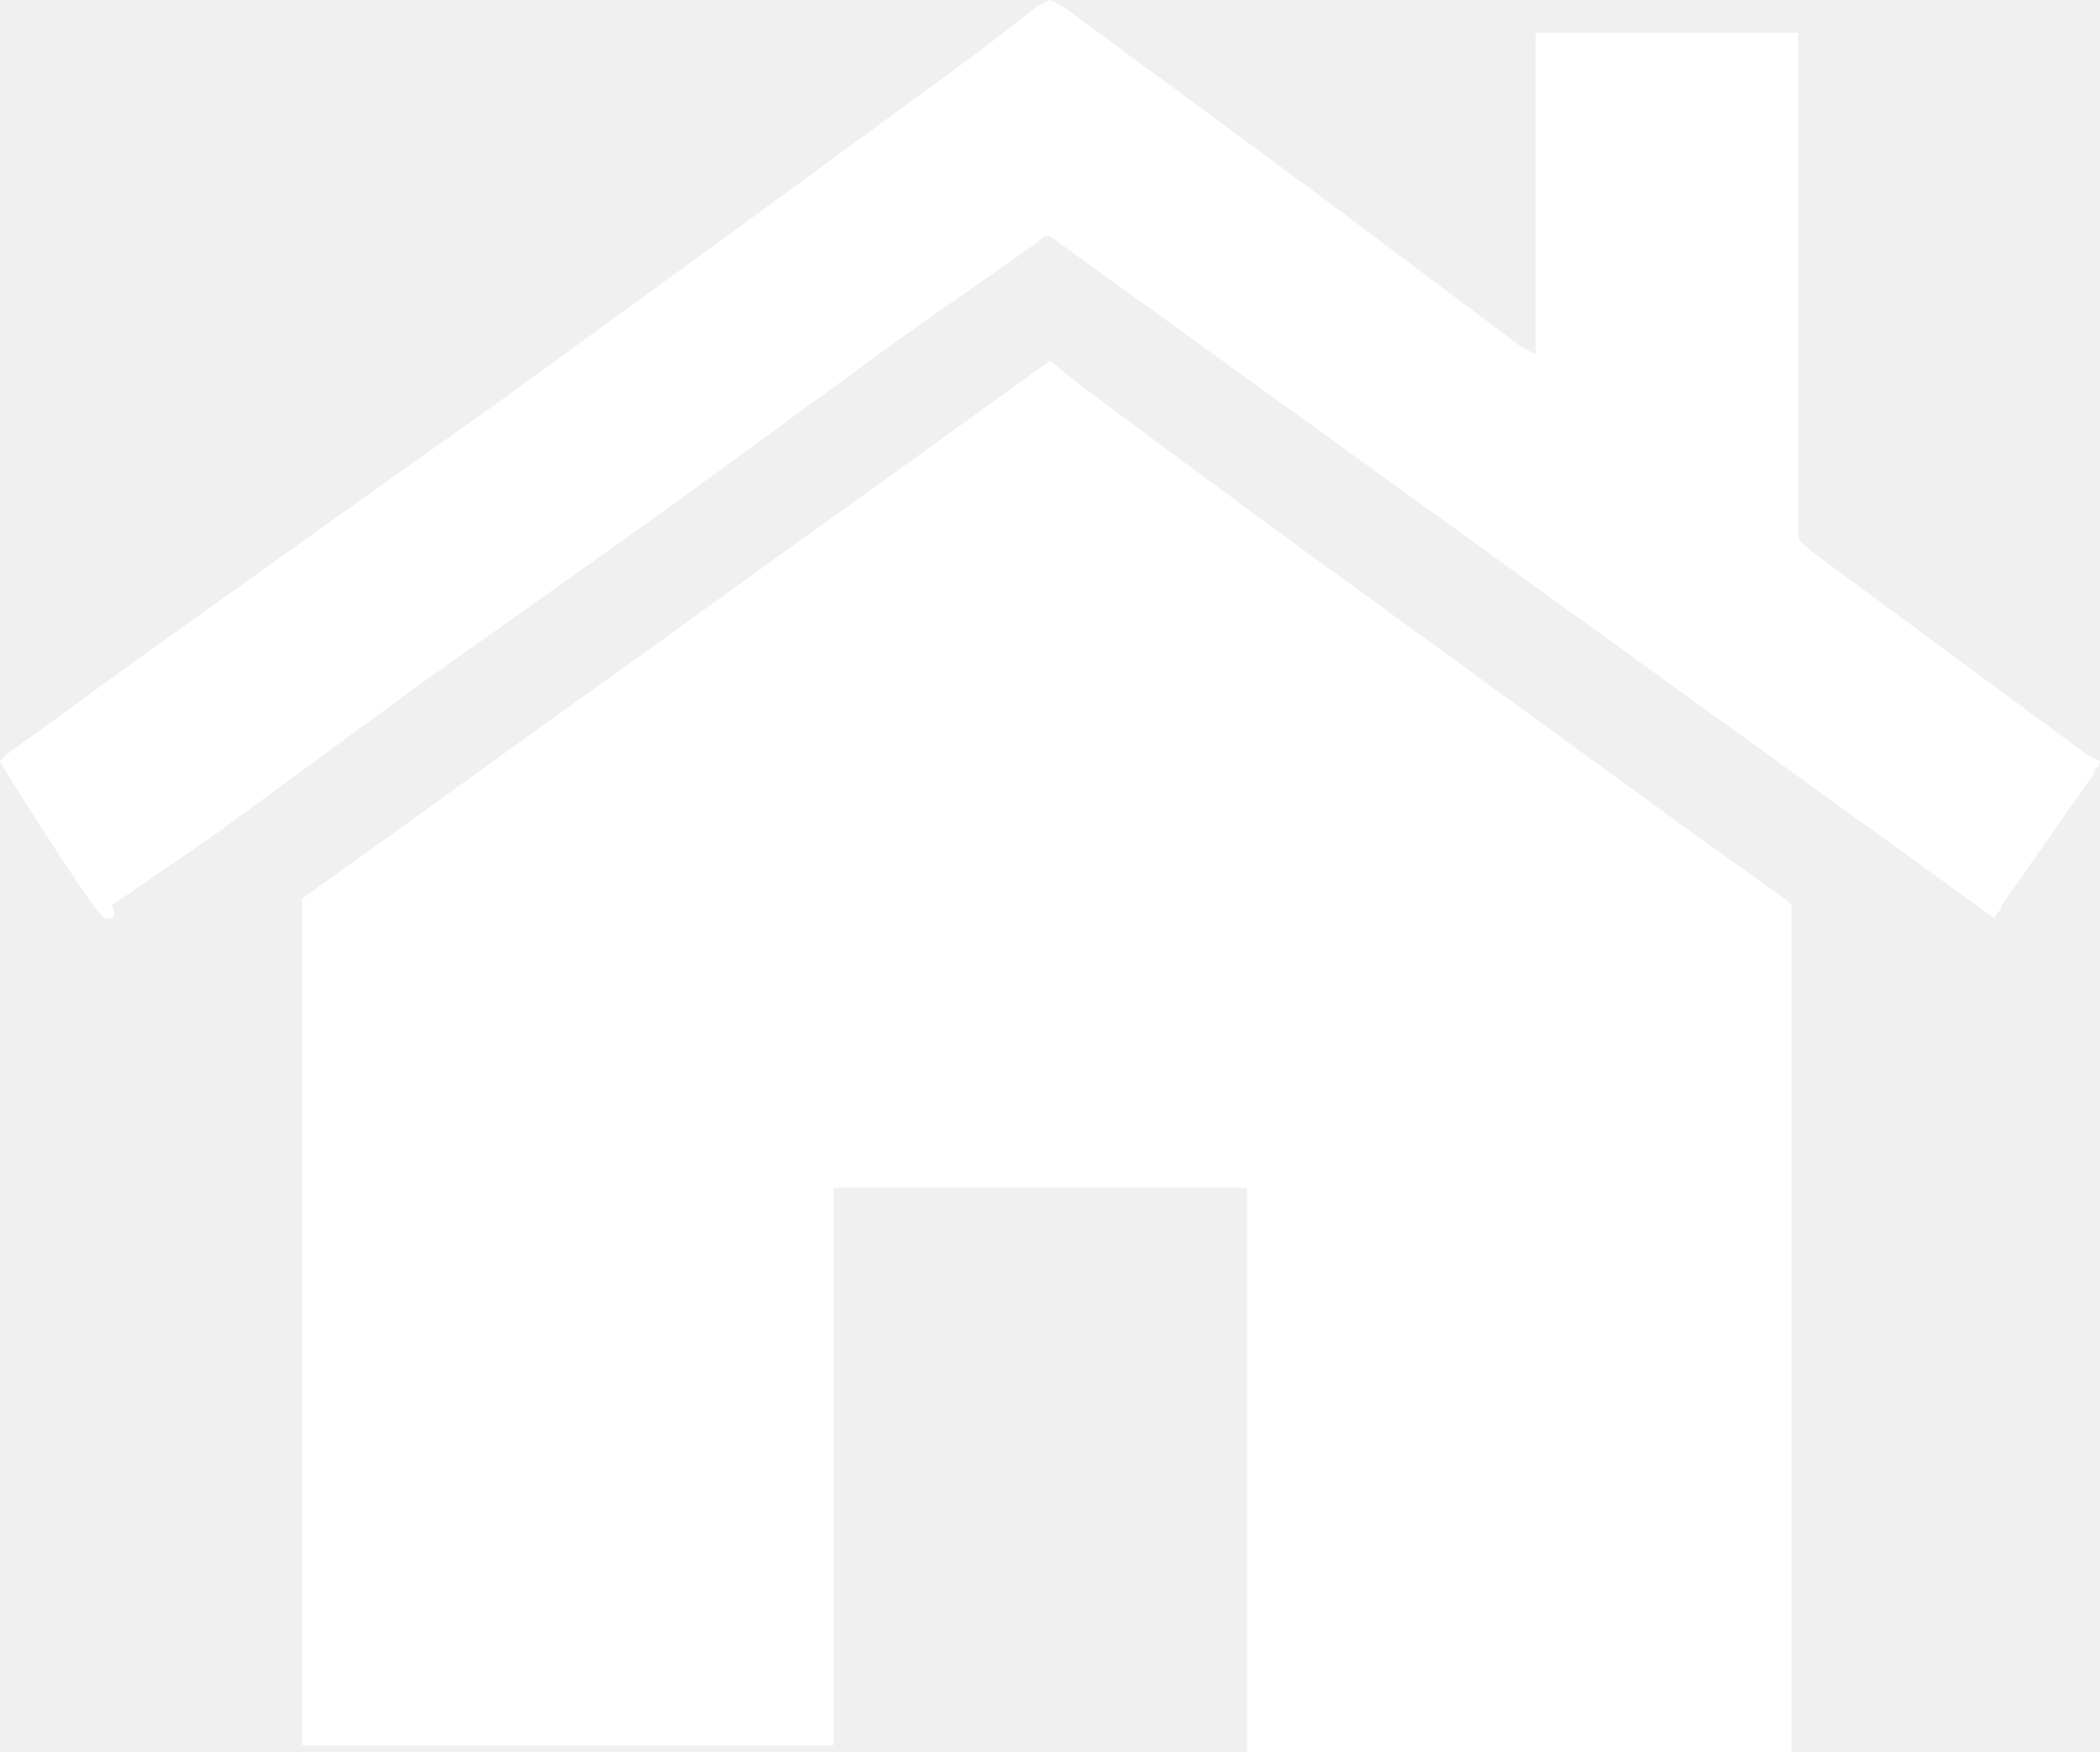
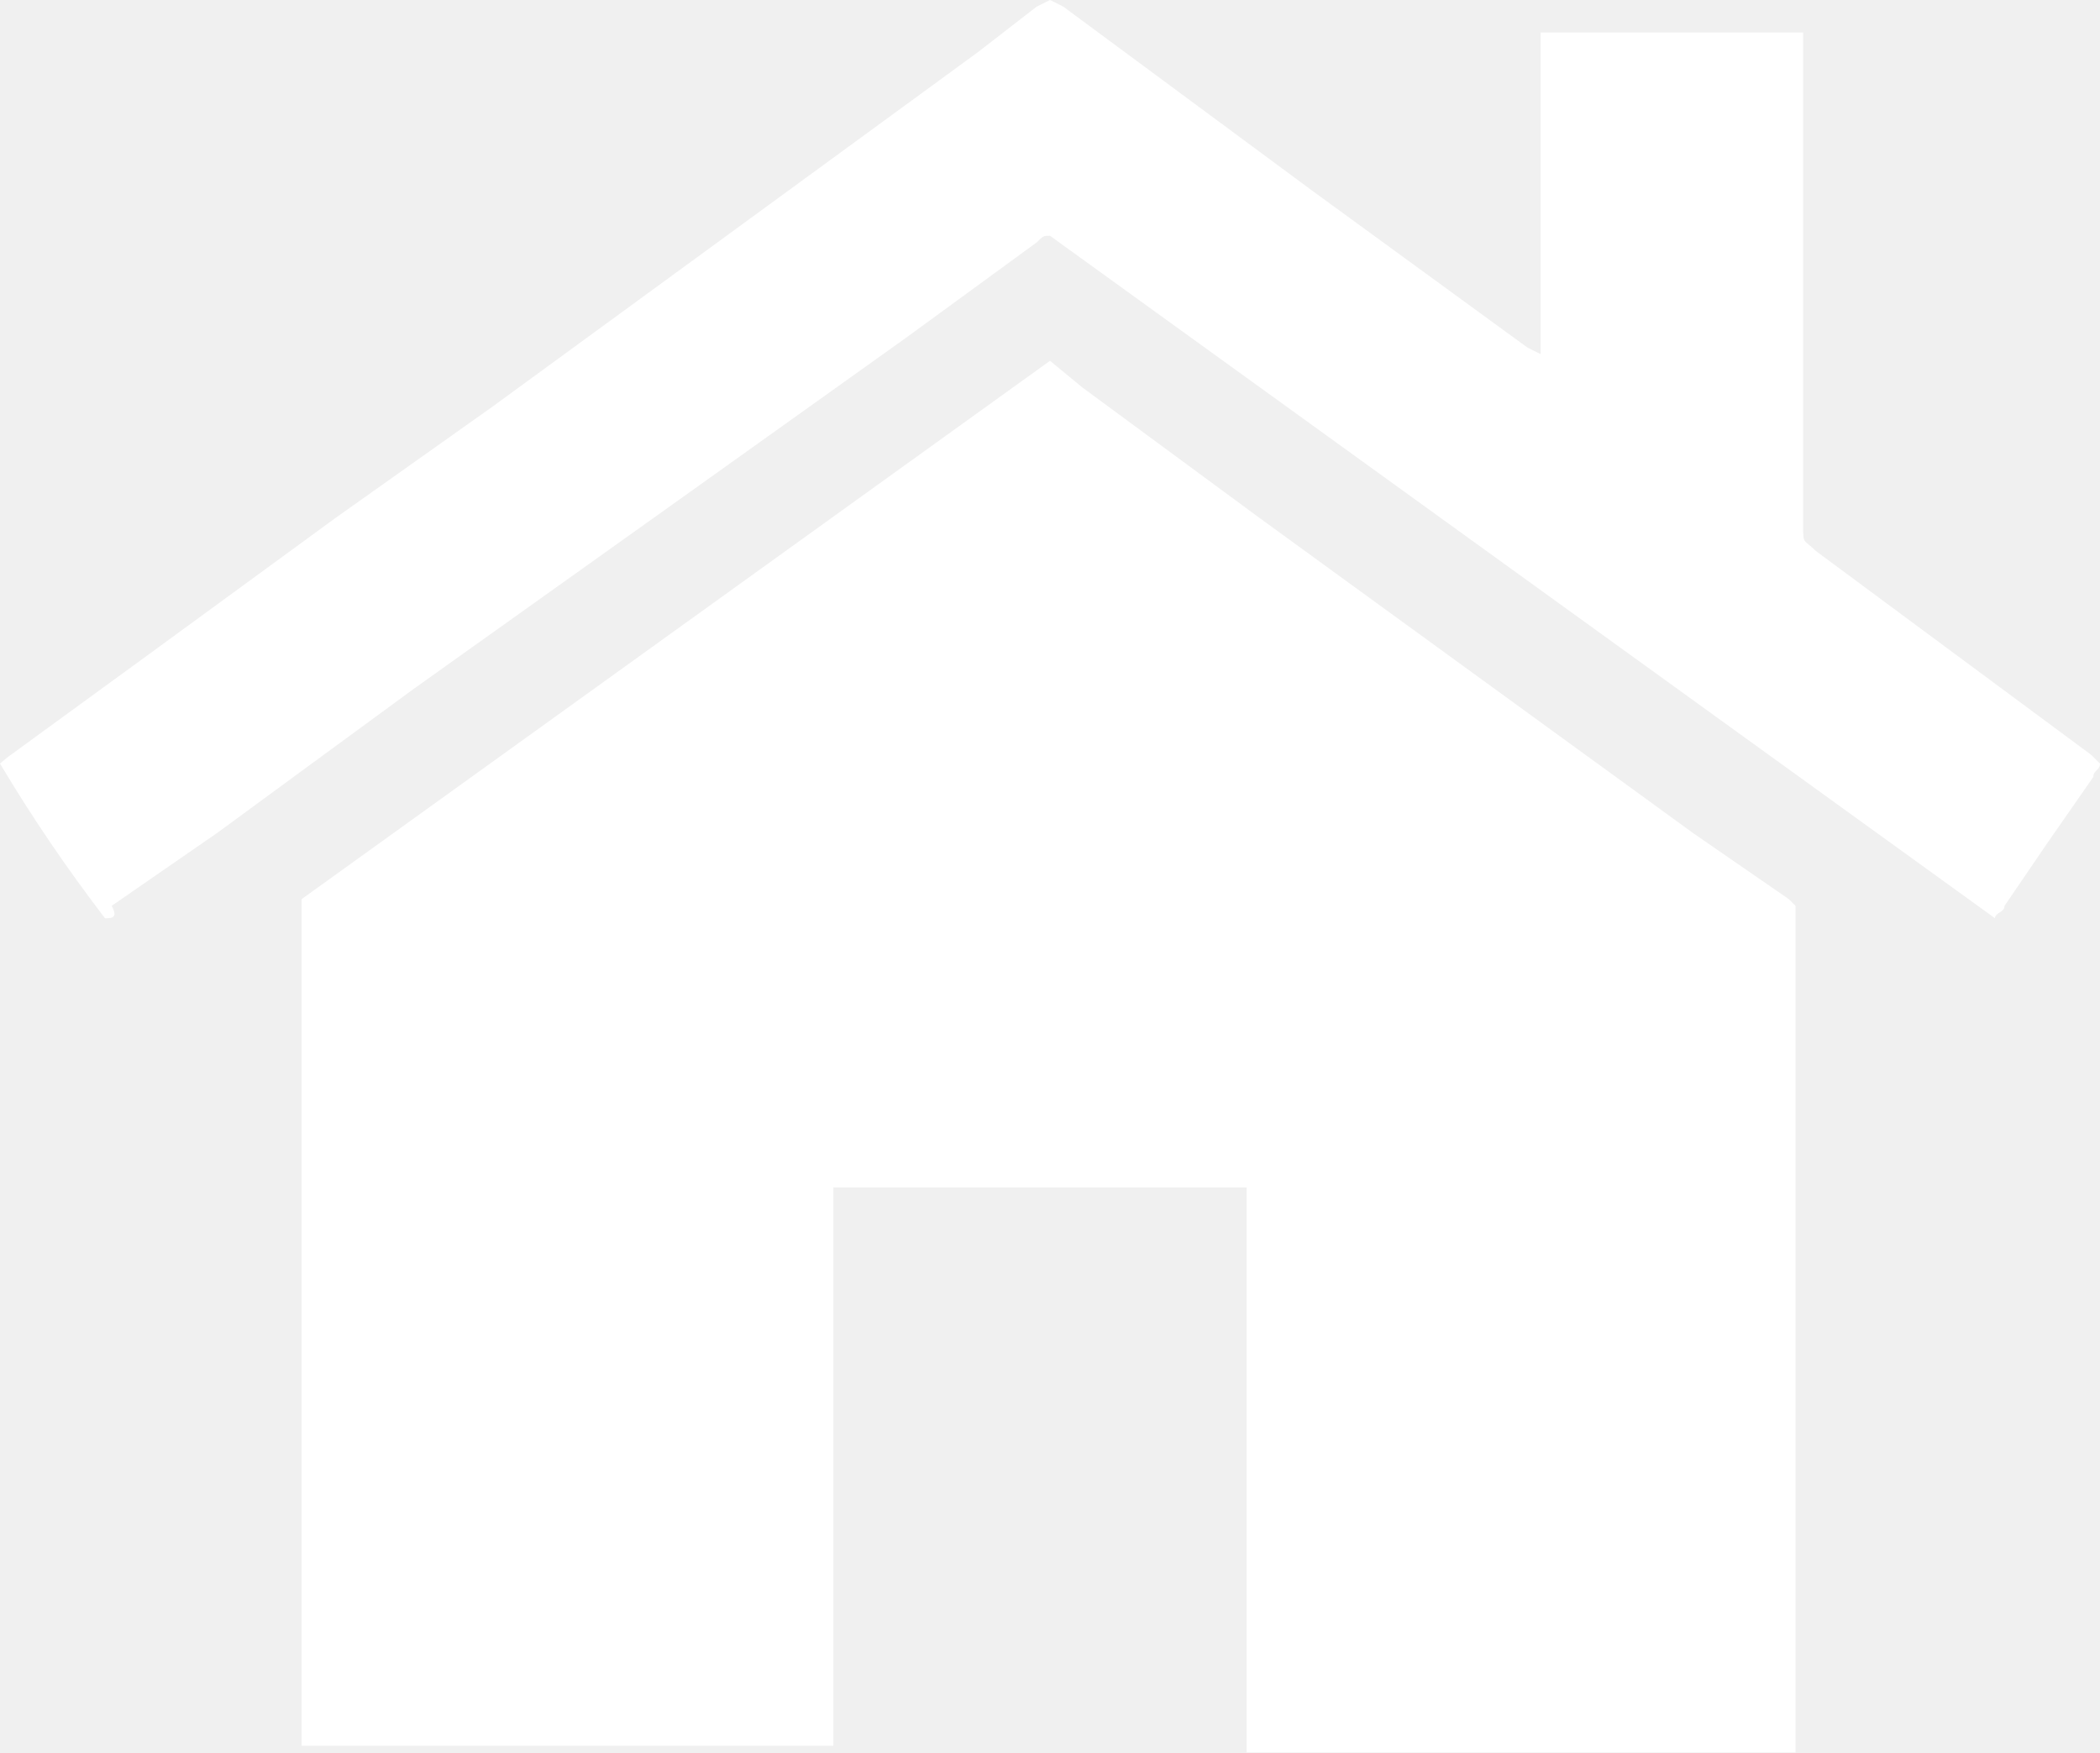
- <svg xmlns="http://www.w3.org/2000/svg" width="32" height="26.7" viewBox="0 0 32 26.7">
+ <svg xmlns="http://www.w3.org/2000/svg" width="22" height="18.36" viewBox="0 0 22 18.36">
  <defs>
    <style>
      .a {
        fill: #fff;
      }
    </style>
  </defs>
  <g>
-     <path class="a" d="M16,5.5l.5.4,2.7,2,3.3,2.4,3.3,2.4,1.4,1,.1.1V26.7H19V18.1H12.7v8.5H4.6V13.7L16,5.5Z" />
-     <path class="a" d="M30.4,14,16,3.6c-.1,0-.1,0-.2.1l-2,1.4L10.1,7.8,6.3,10.5l-3,2.2L1.7,13.8c.1.2,0,.2-.1.2S.1,11.8,0,11.6l.1-.1L2.3,9.9l2.8-2L7.5,6.2l3.3-2.4,4.1-3,.9-.7L16,0l.2.1L20,2.9l3.2,2.4.2.1V.5h4V8c0,.3,0,.2.2.4l4.2,3.1.2.1c0,.1-.1.1-.1.2l-.7,1-.7,1C30.5,13.9,30.4,13.9,30.4,14Z" />
+     <path class="a" d="M11,3.78l.34.28L13.2,5.43l2.27,1.65,2.27,1.65,1,.69.07.07v8.87H13.06V12.44H8.73v5.85H3.16V9.42Z" />
+     <path class="a" d="M20.9,9.62,11,2.47c-.07,0-.07,0-.14.07l-1.37,1L6.94,5.36,4.33,7.22,2.27,8.73l-1.1.76c.07.13,0,.13-.07.13A16.86,16.86,0,0,1,0,8l.07-.06,1.51-1.1L3.51,5.43,5.16,4.26,7.42,2.61,10.24.55l.62-.48L11,0l.14.07L13.75,2,16,3.64l.14.07V.34h2.75V5.5c0,.21,0,.14.13.27l2.89,2.14L22,8c0,.07-.07.07-.07.14l-.48.69L21,9.49C21,9.56,20.9,9.56,20.9,9.62Z" />
  </g>
</svg>
